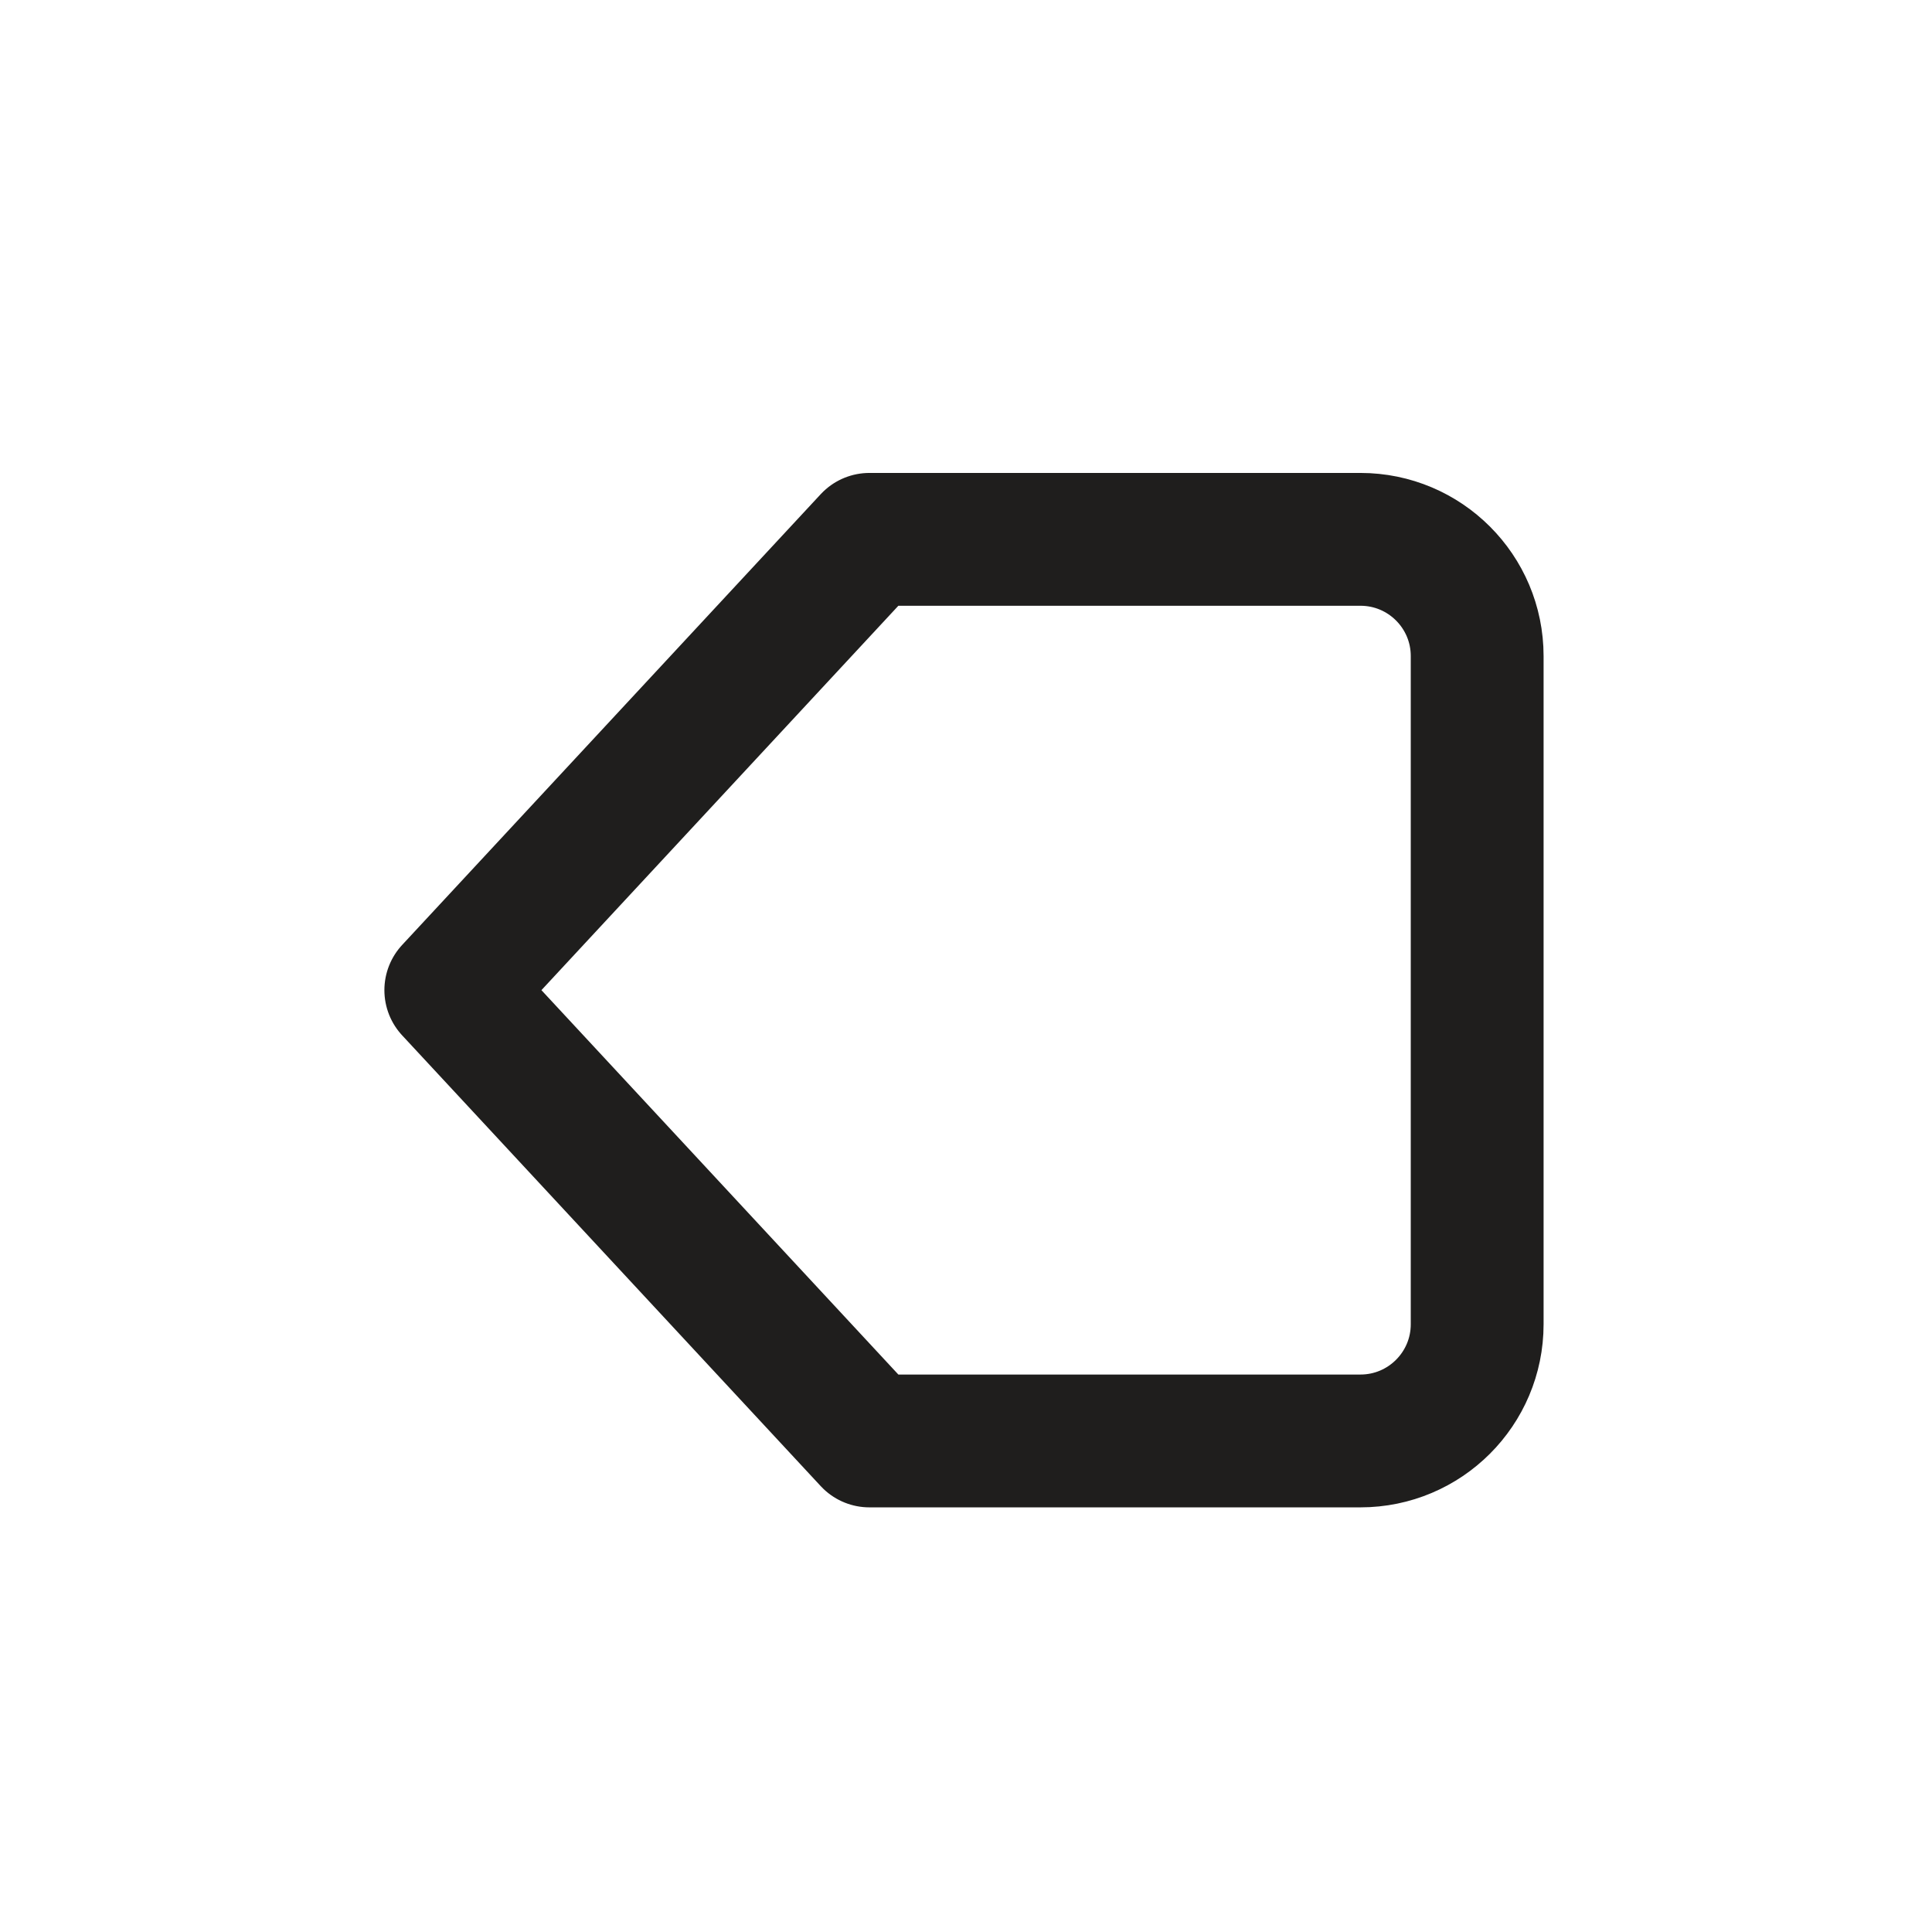
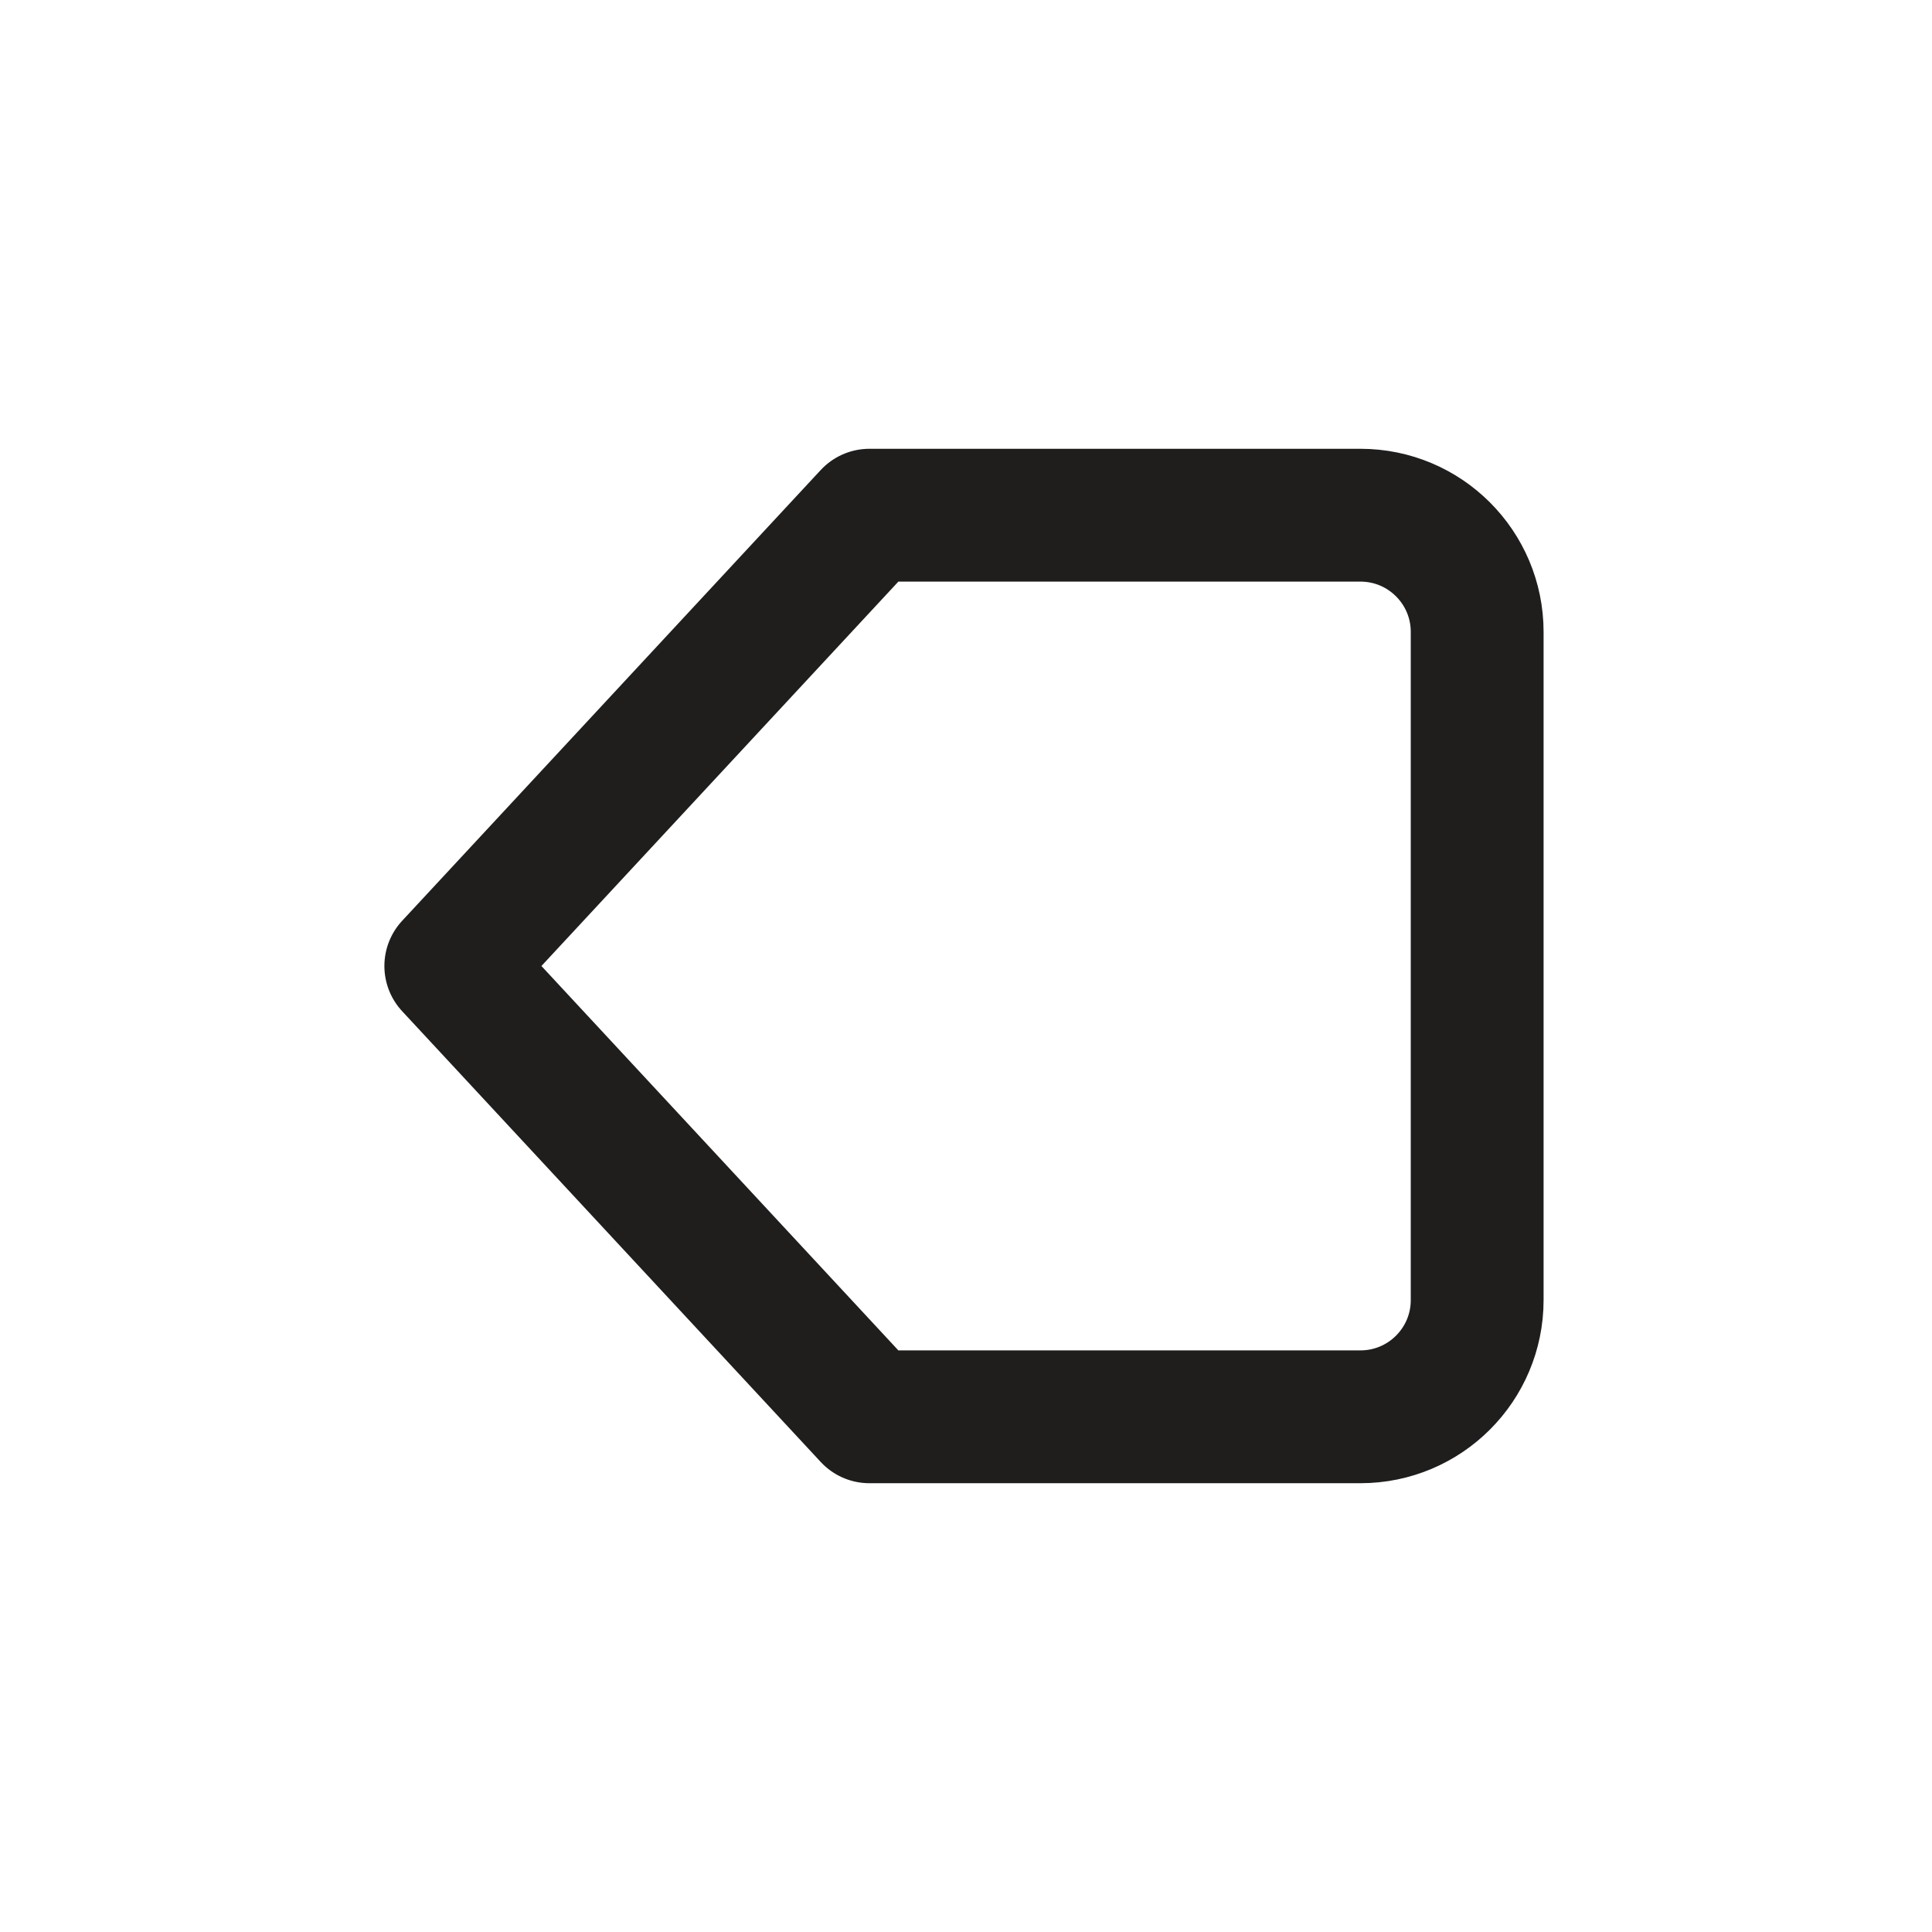
<svg xmlns="http://www.w3.org/2000/svg" viewBox="0 0 24 24" fill="none">
-   <path d="M10.8 6.7H16.9A1.45 1.45 0 0 1 18.35 8.15V16.45A1.45 1.45 0 0 1 16.9 17.9H10.8L5.6 12.3L10.8 6.7Z" stroke="#1F1E1D" stroke-width="1.65" stroke-linecap="round" stroke-linejoin="round" />
+   <path d="M10.8 6.4H16.9A1.45 1.45 0 0 1 18.35 7.85V16.15A1.45 1.45 0 0 1 16.9 17.6H10.8L5.6 12L10.8 6.4Z" stroke="#1F1E1D" stroke-width="1.65" stroke-linecap="round" stroke-linejoin="round" />
</svg>
